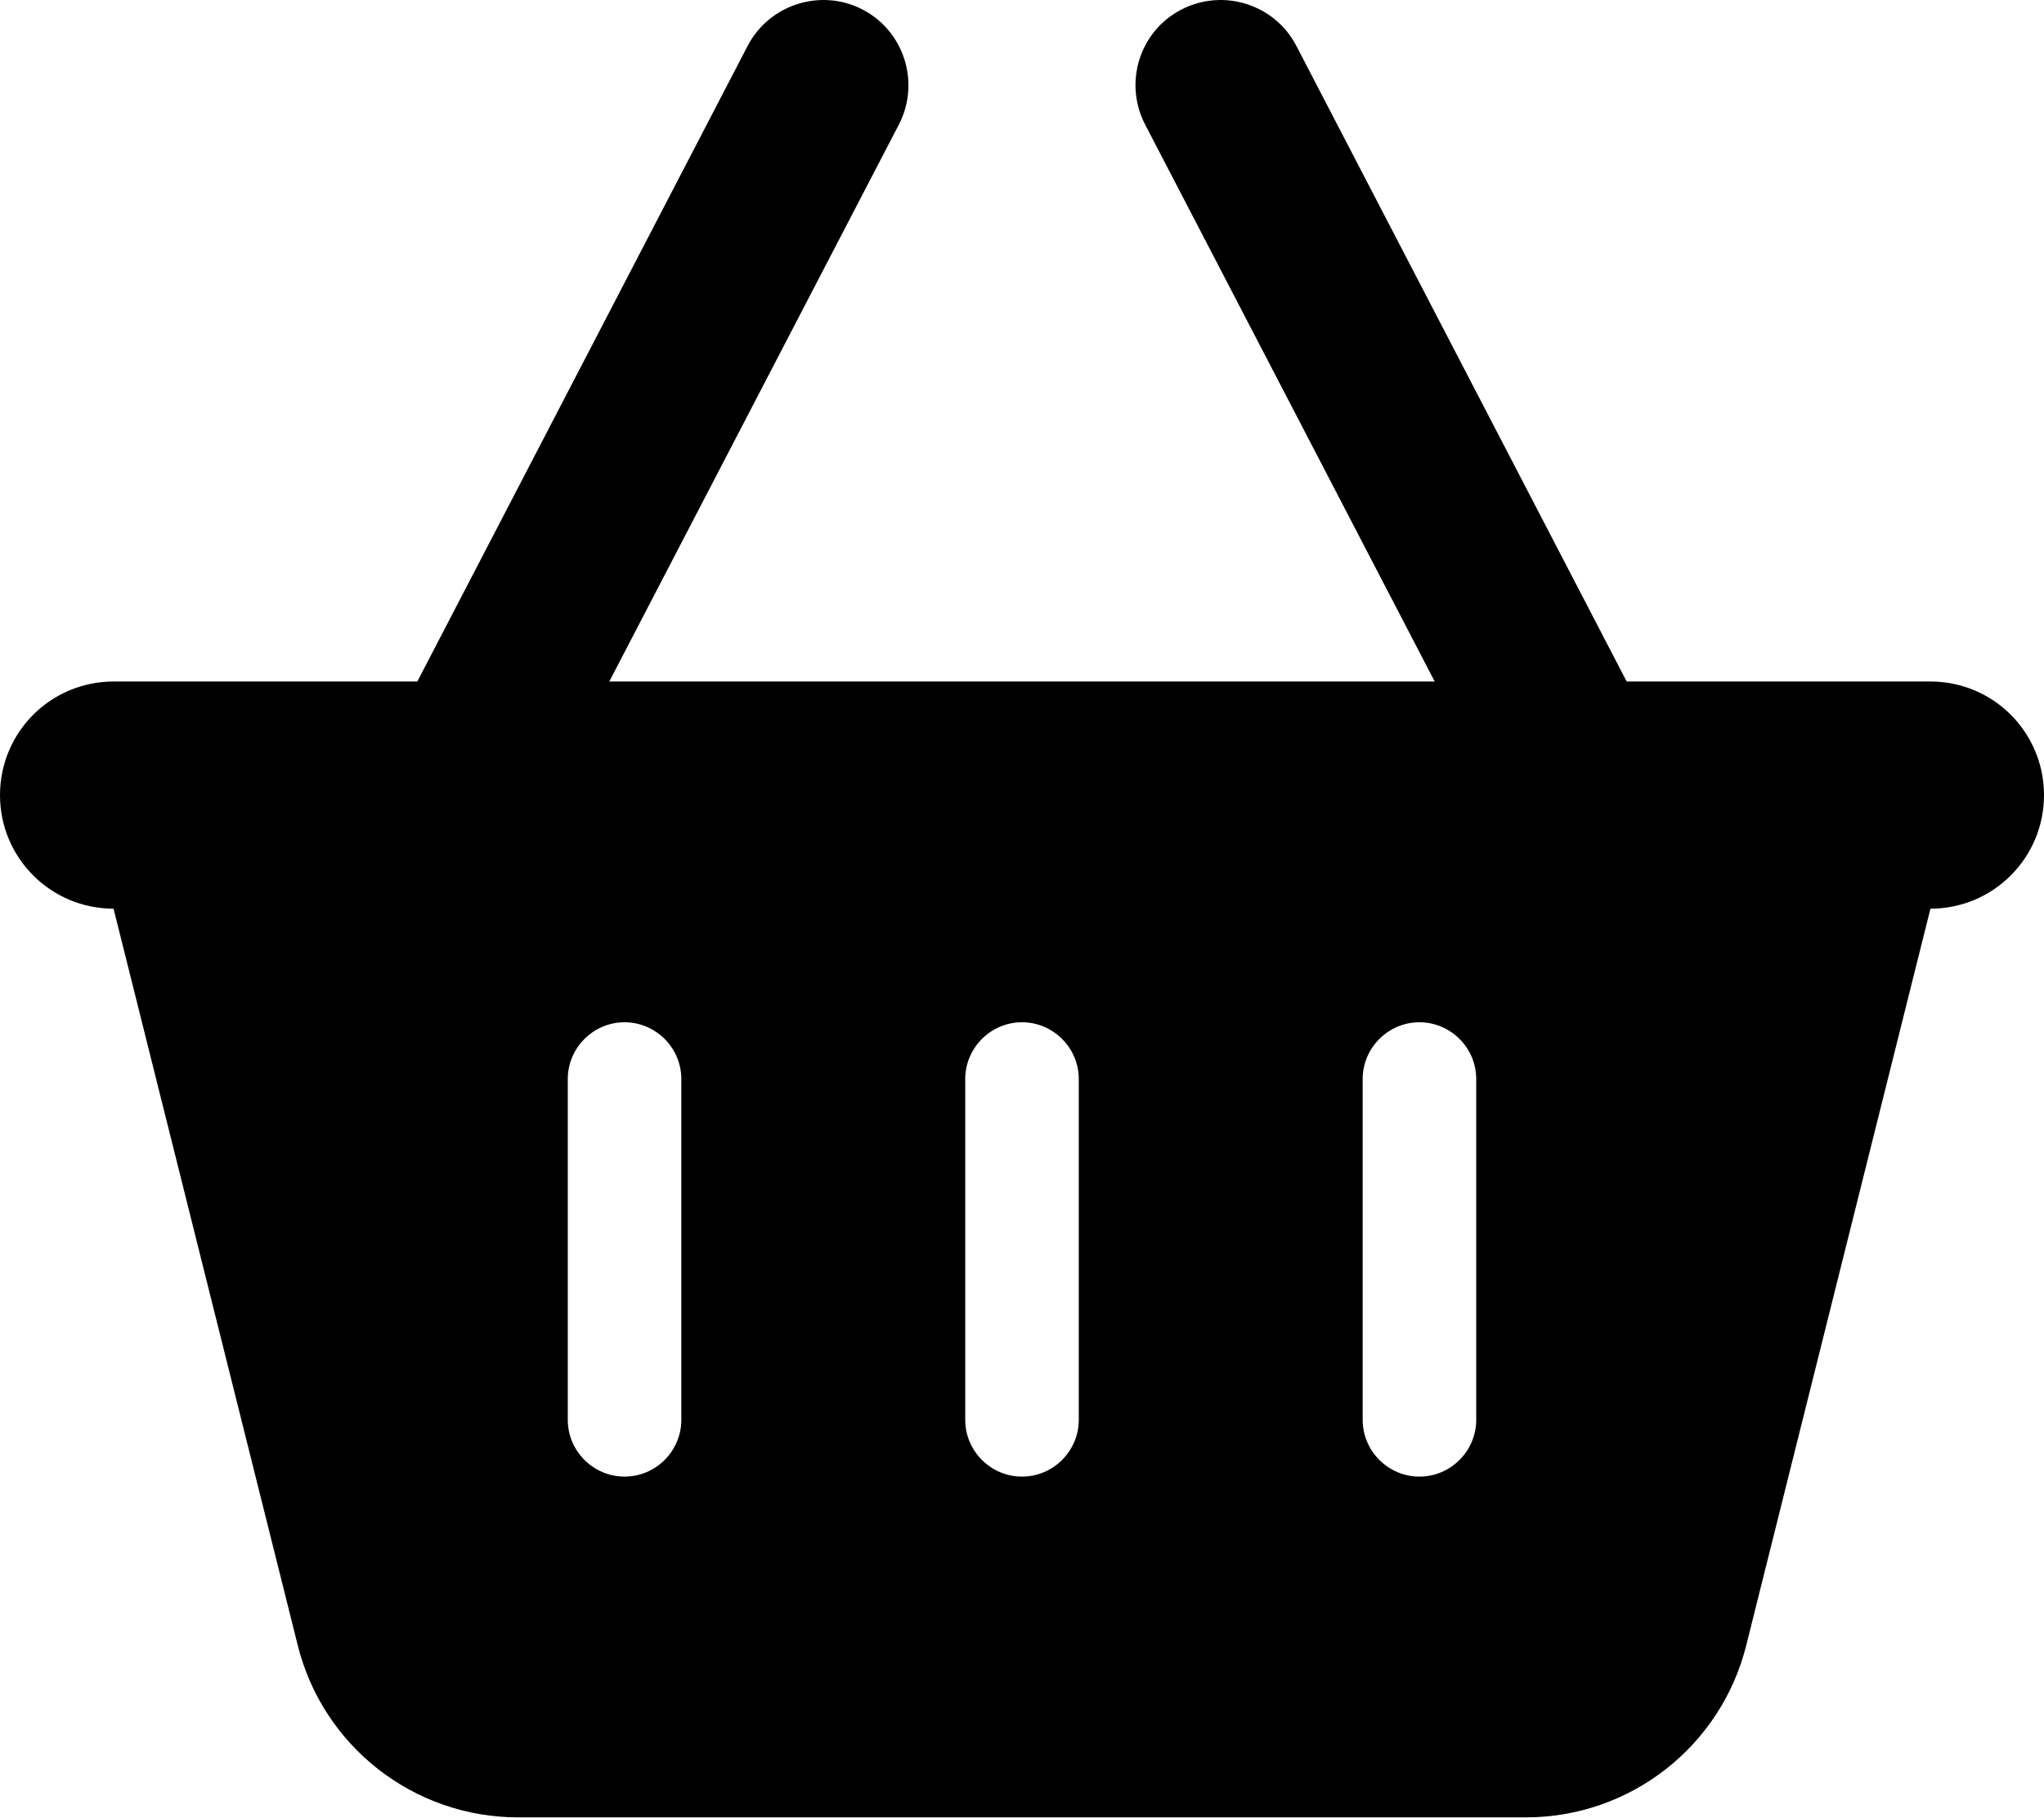
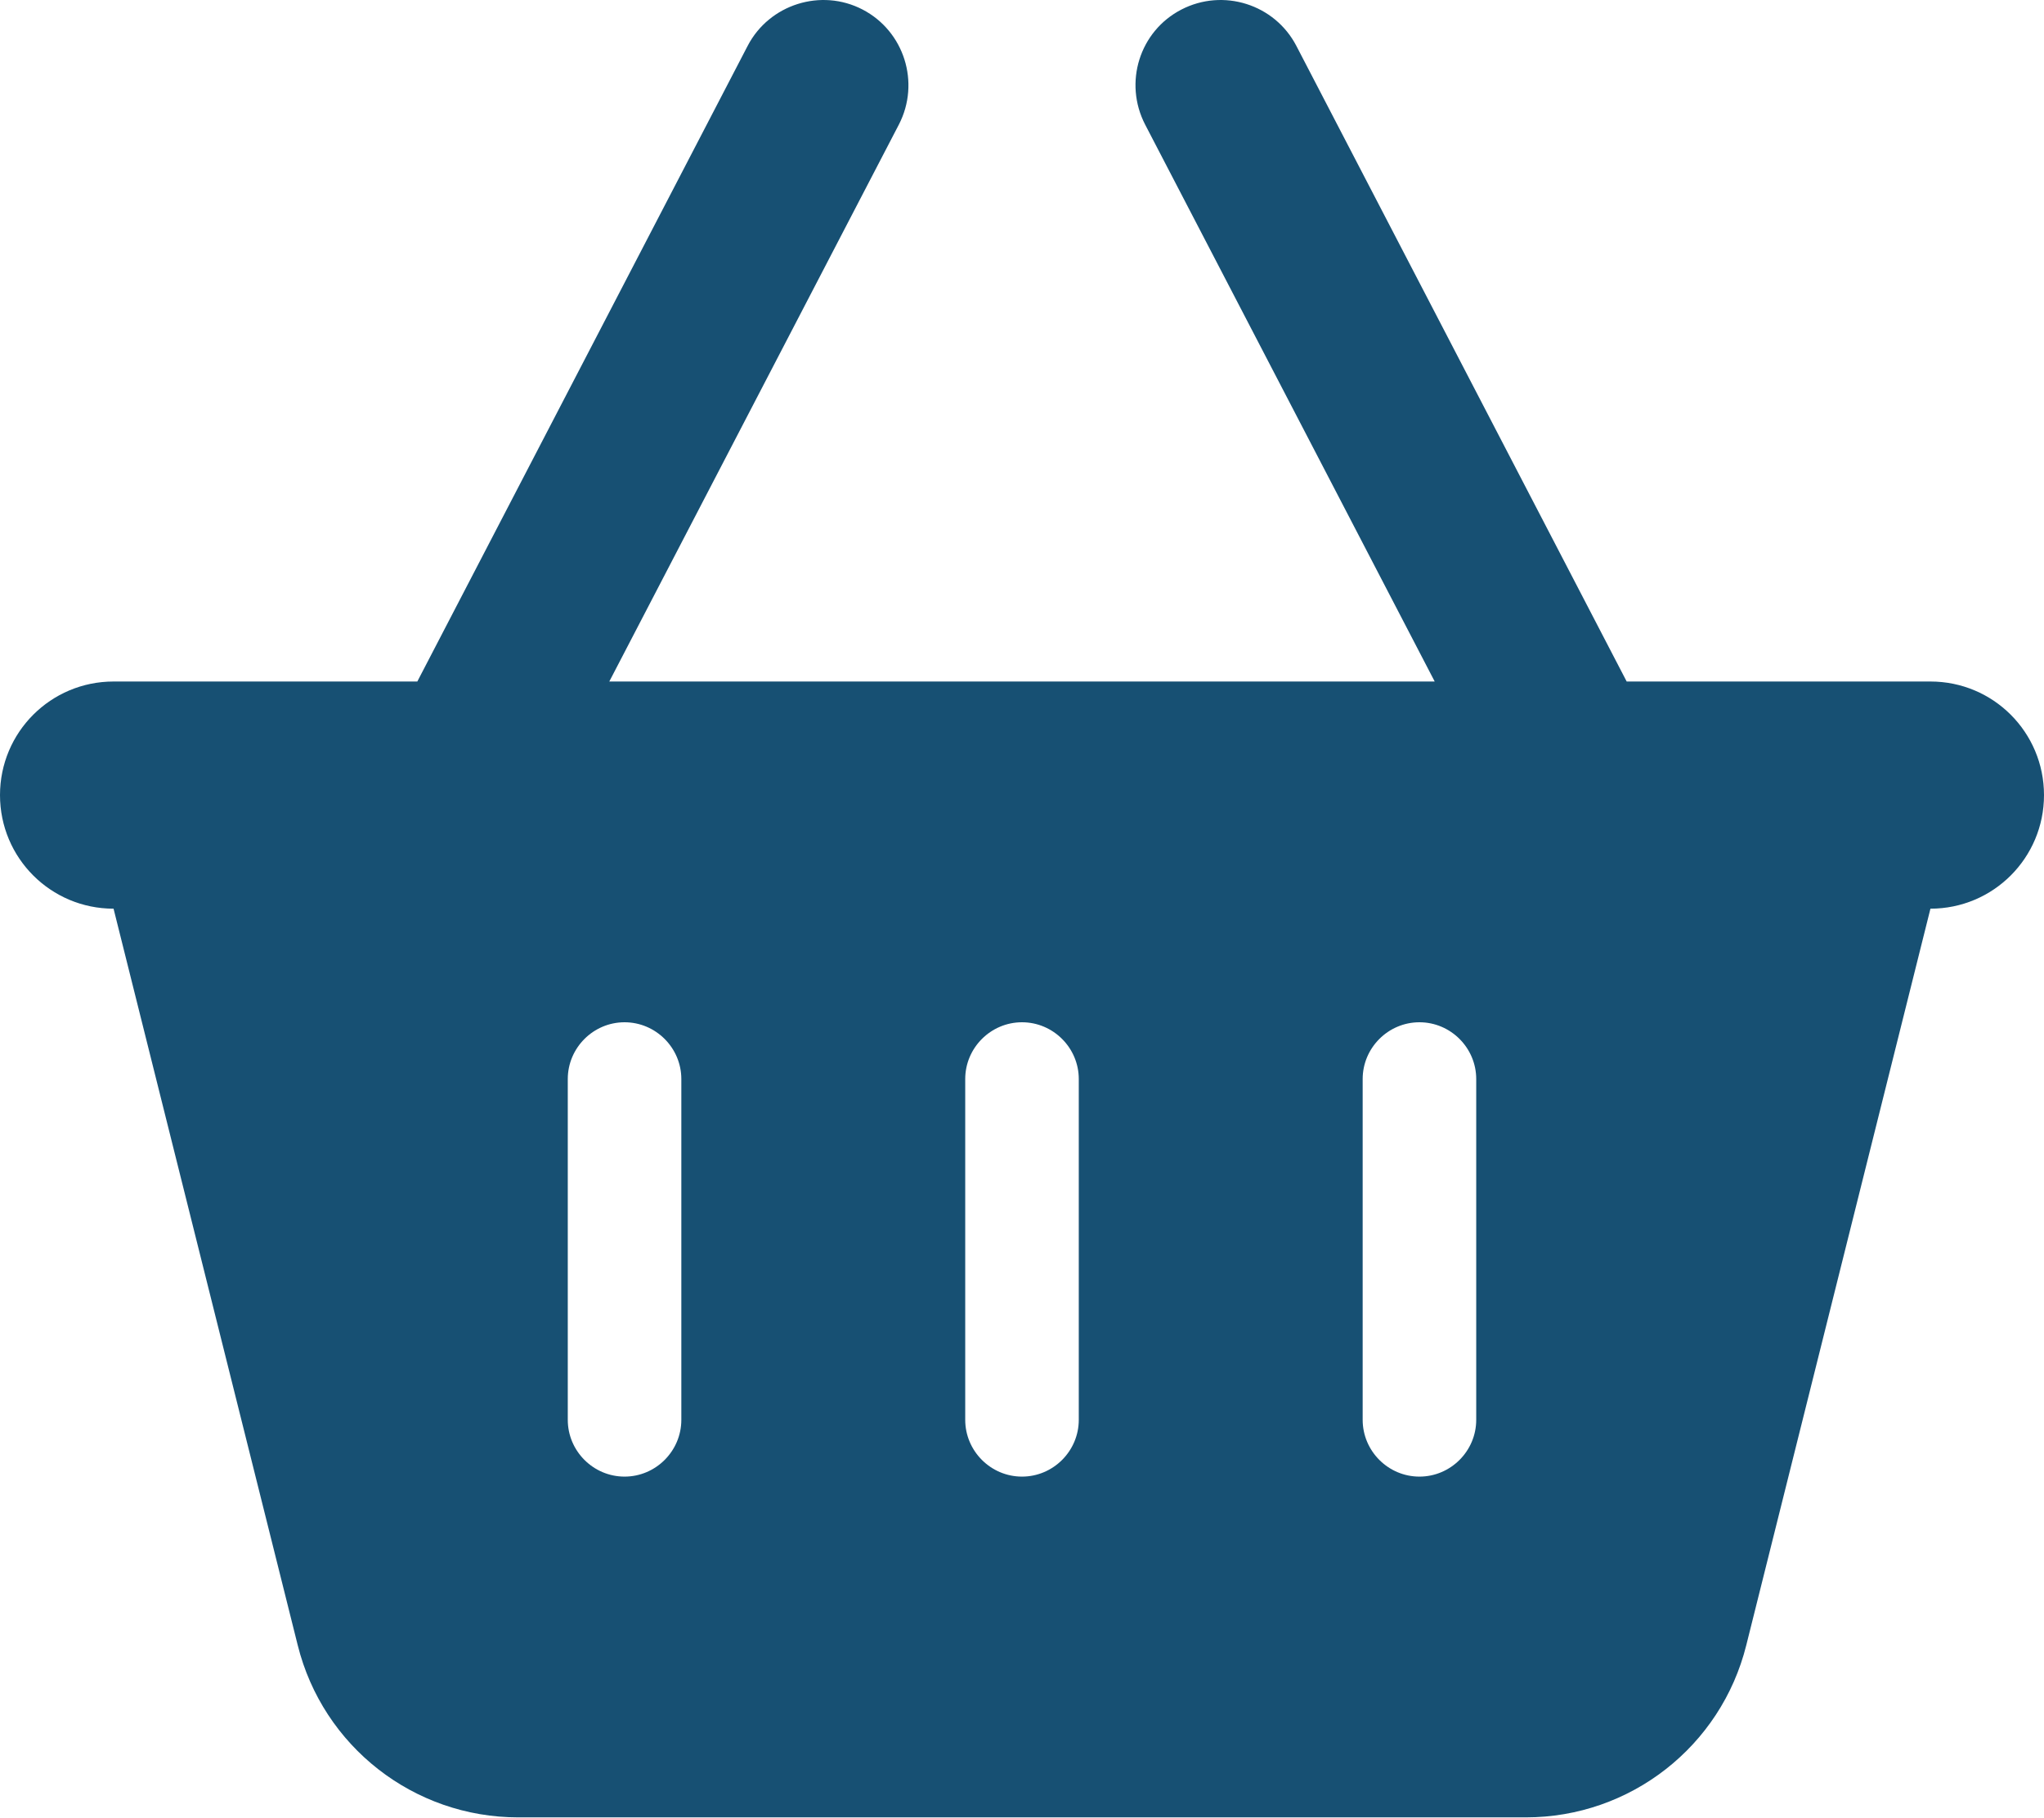
- <svg xmlns="http://www.w3.org/2000/svg" viewBox="0 0 576 512">
+ <svg xmlns="http://www.w3.org/2000/svg" viewBox="0 0 576 512" fill="#175073">
  <path d="M253.3 35.1c6.1-11.8 1.5-26.3-10.2-32.4s-26.3-1.5-32.4 10.2L117.6 192H32c-17.7 0-32 14.3-32 32s14.3 32 32 32L83.9 463.5C91 492 116.6 512 146 512H430c29.4 0 55-20 62.1-48.5L544 256c17.7 0 32-14.3 32-32s-14.3-32-32-32H458.4L365.3 12.9C359.2 1.2 344.7-3.4 332.9 2.7s-16.3 20.6-10.2 32.4L404.3 192H171.7L253.3 35.1zM192 304v96c0 8.8-7.2 16-16 16s-16-7.2-16-16V304c0-8.8 7.2-16 16-16s16 7.2 16 16zm96-16c8.8 0 16 7.2 16 16v96c0 8.8-7.2 16-16 16s-16-7.2-16-16V304c0-8.8 7.2-16 16-16zm128 16v96c0 8.8-7.2 16-16 16s-16-7.2-16-16V304c0-8.8 7.2-16 16-16s16 7.2 16 16z" />
</svg>
